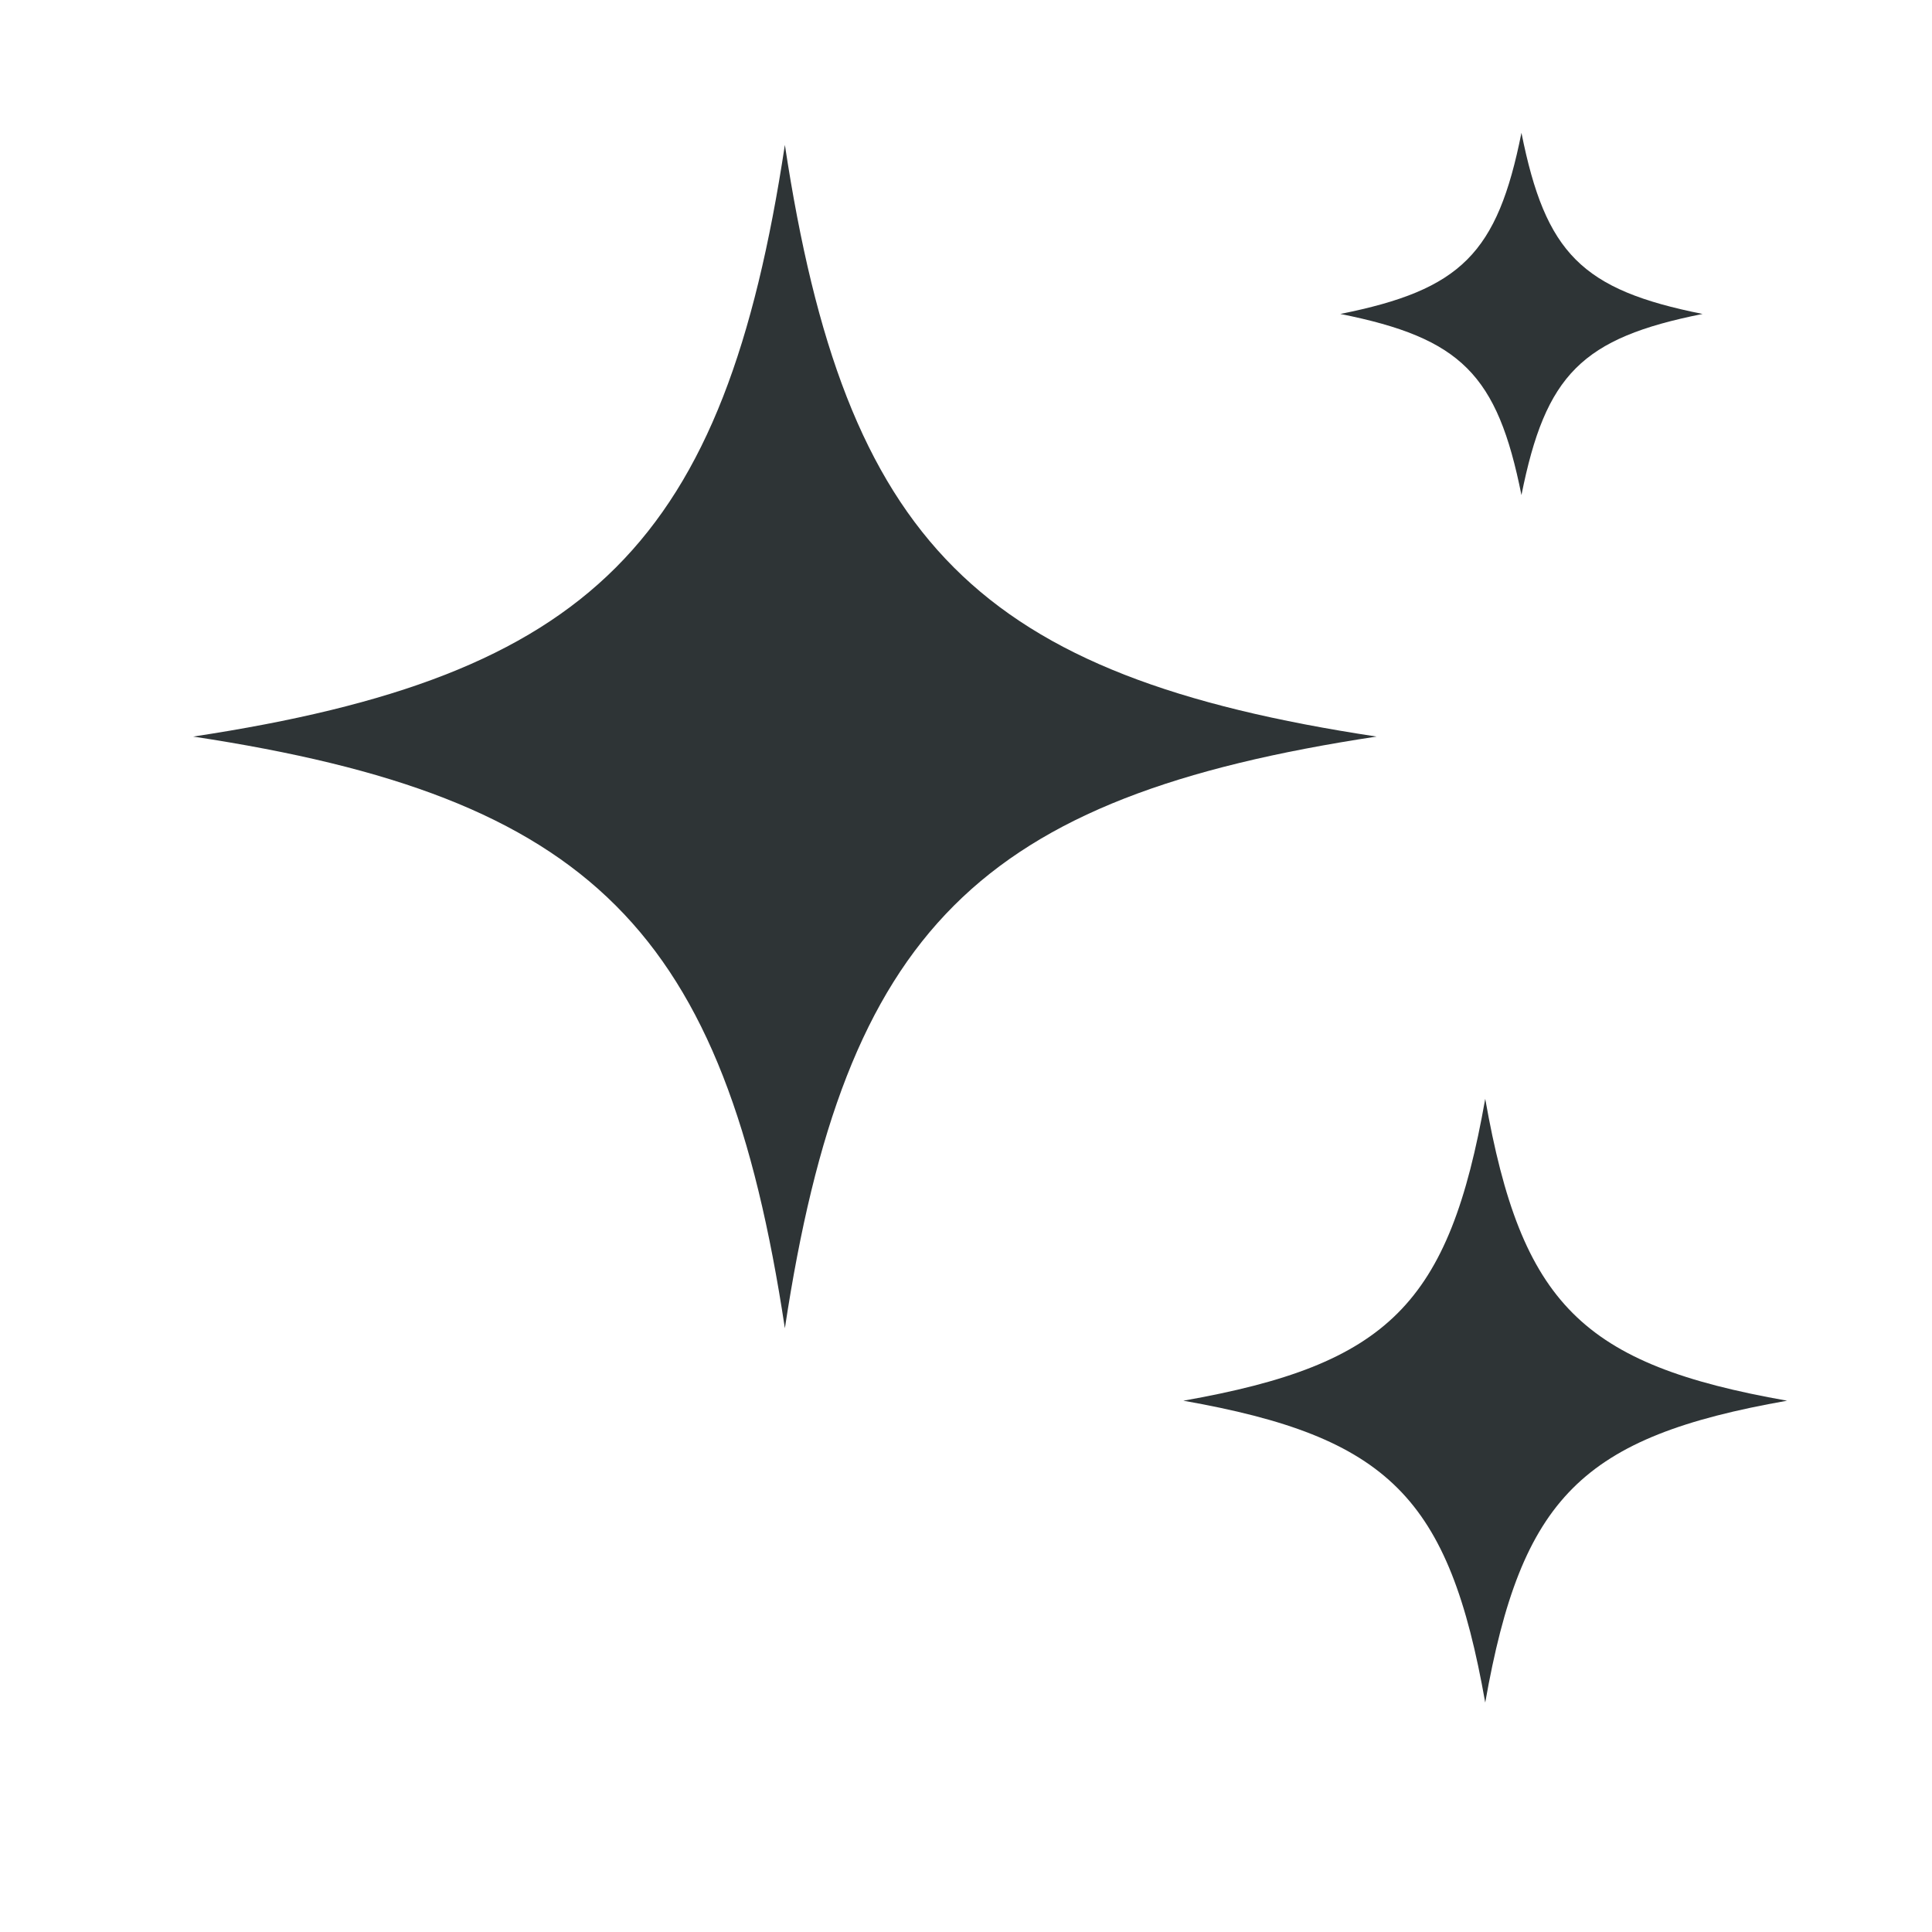
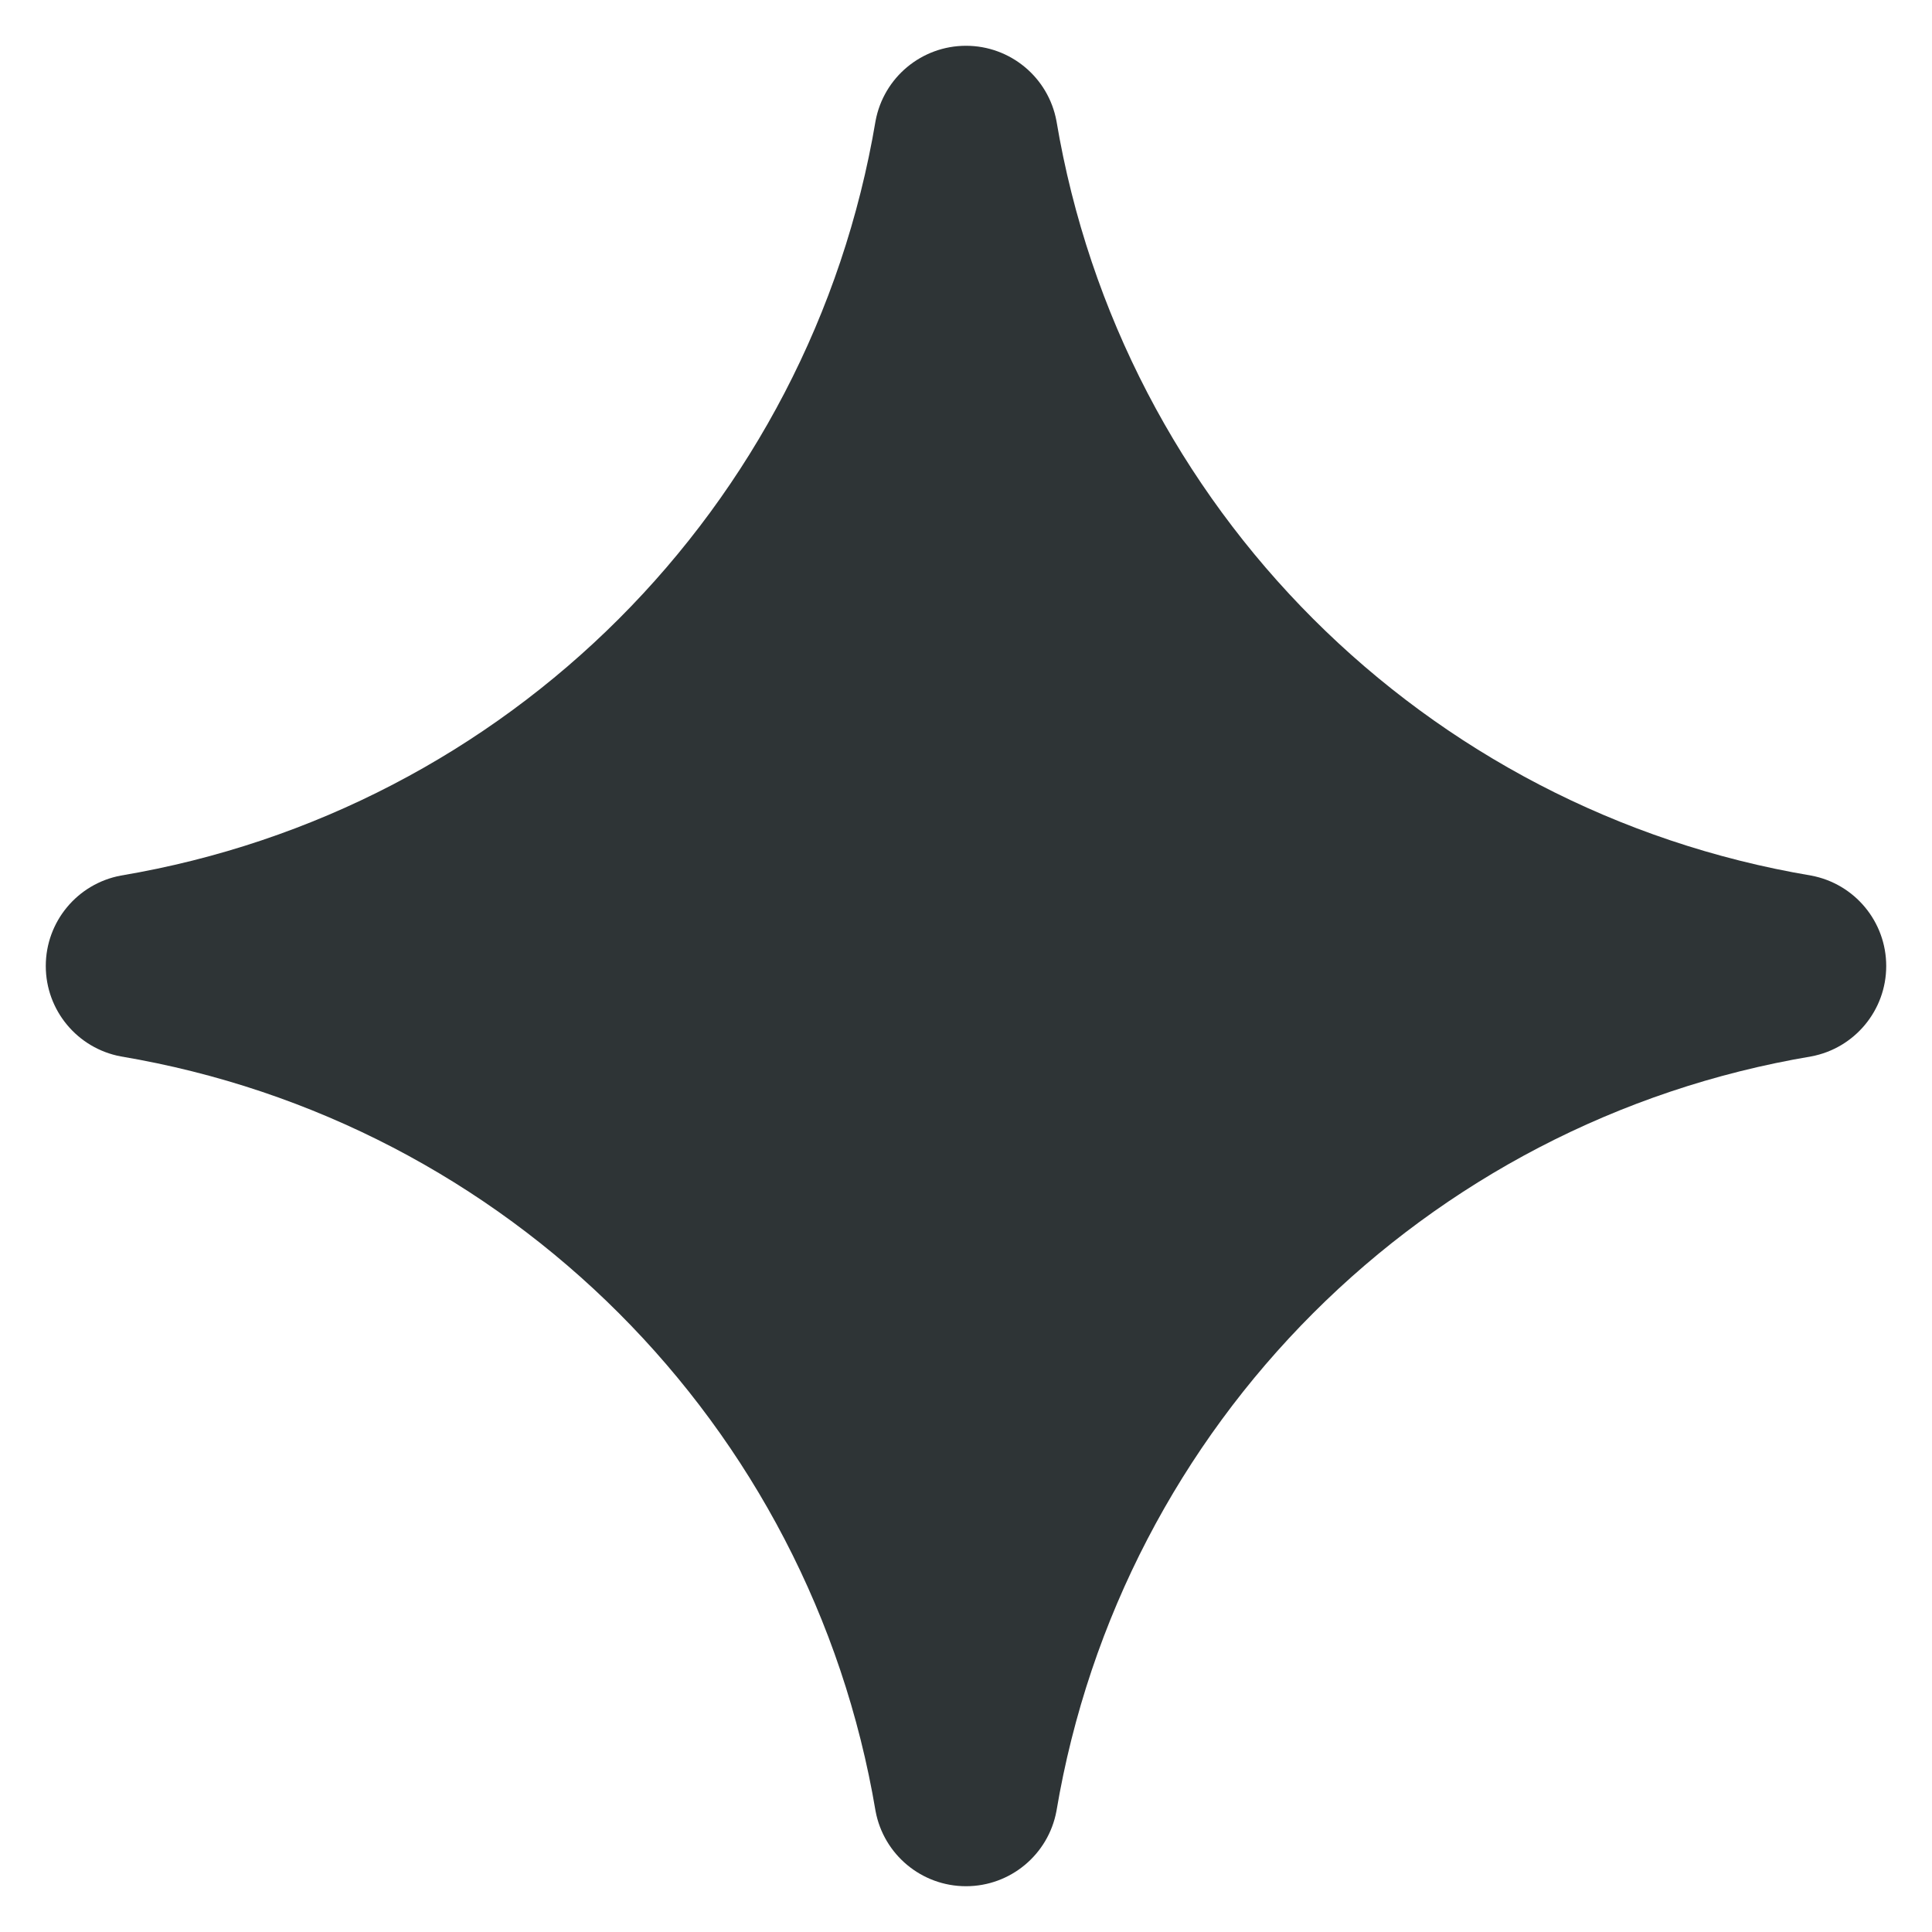
- <svg xmlns="http://www.w3.org/2000/svg" width="16" height="16" viewBox="0 0 16 16">
-   <path fill="#2e3436" d="M6.5 1.2c.5 3.3 1.6 4.4 4.9 4.9-3.3.5-4.4 1.6-4.9 4.9-.5-3.3-1.6-4.4-4.9-4.9 3.3-.5 4.4-1.6 4.9-4.9z" />
-   <path fill="#2e3436" d="M12.3 9.1c.3 1.7.8 2.2 2.5 2.5-1.7.3-2.2.8-2.5 2.5-.3-1.7-.8-2.2-2.5-2.5 1.7-.3 2.2-.8 2.5-2.5z" />
-   <path fill="#2e3436" d="M12.6 1.1c.2 1 .5 1.3 1.5 1.5-1 .2-1.3.5-1.5 1.5-.2-1-.5-1.3-1.5-1.5 1-.2 1.3-.5 1.5-1.5z" />
+ <svg xmlns="http://www.w3.org/2000/svg" width="16" height="16" viewBox="1.5 1.5 21 21">
+   <path fill="#2e3436" d="M12.983 21.186a1 1 0 0 1-1.966 0 10 10 0 0 0-8.203-8.203 1 1 0 0 1 0-1.966 10 10 0 0 0 8.203-8.203 1 1 0 0 1 1.966 0 10 10 0 0 0 8.203 8.203 1 1 0 0 1 0 1.966 10 10 0 0 0-8.203 8.203z" />
</svg>
